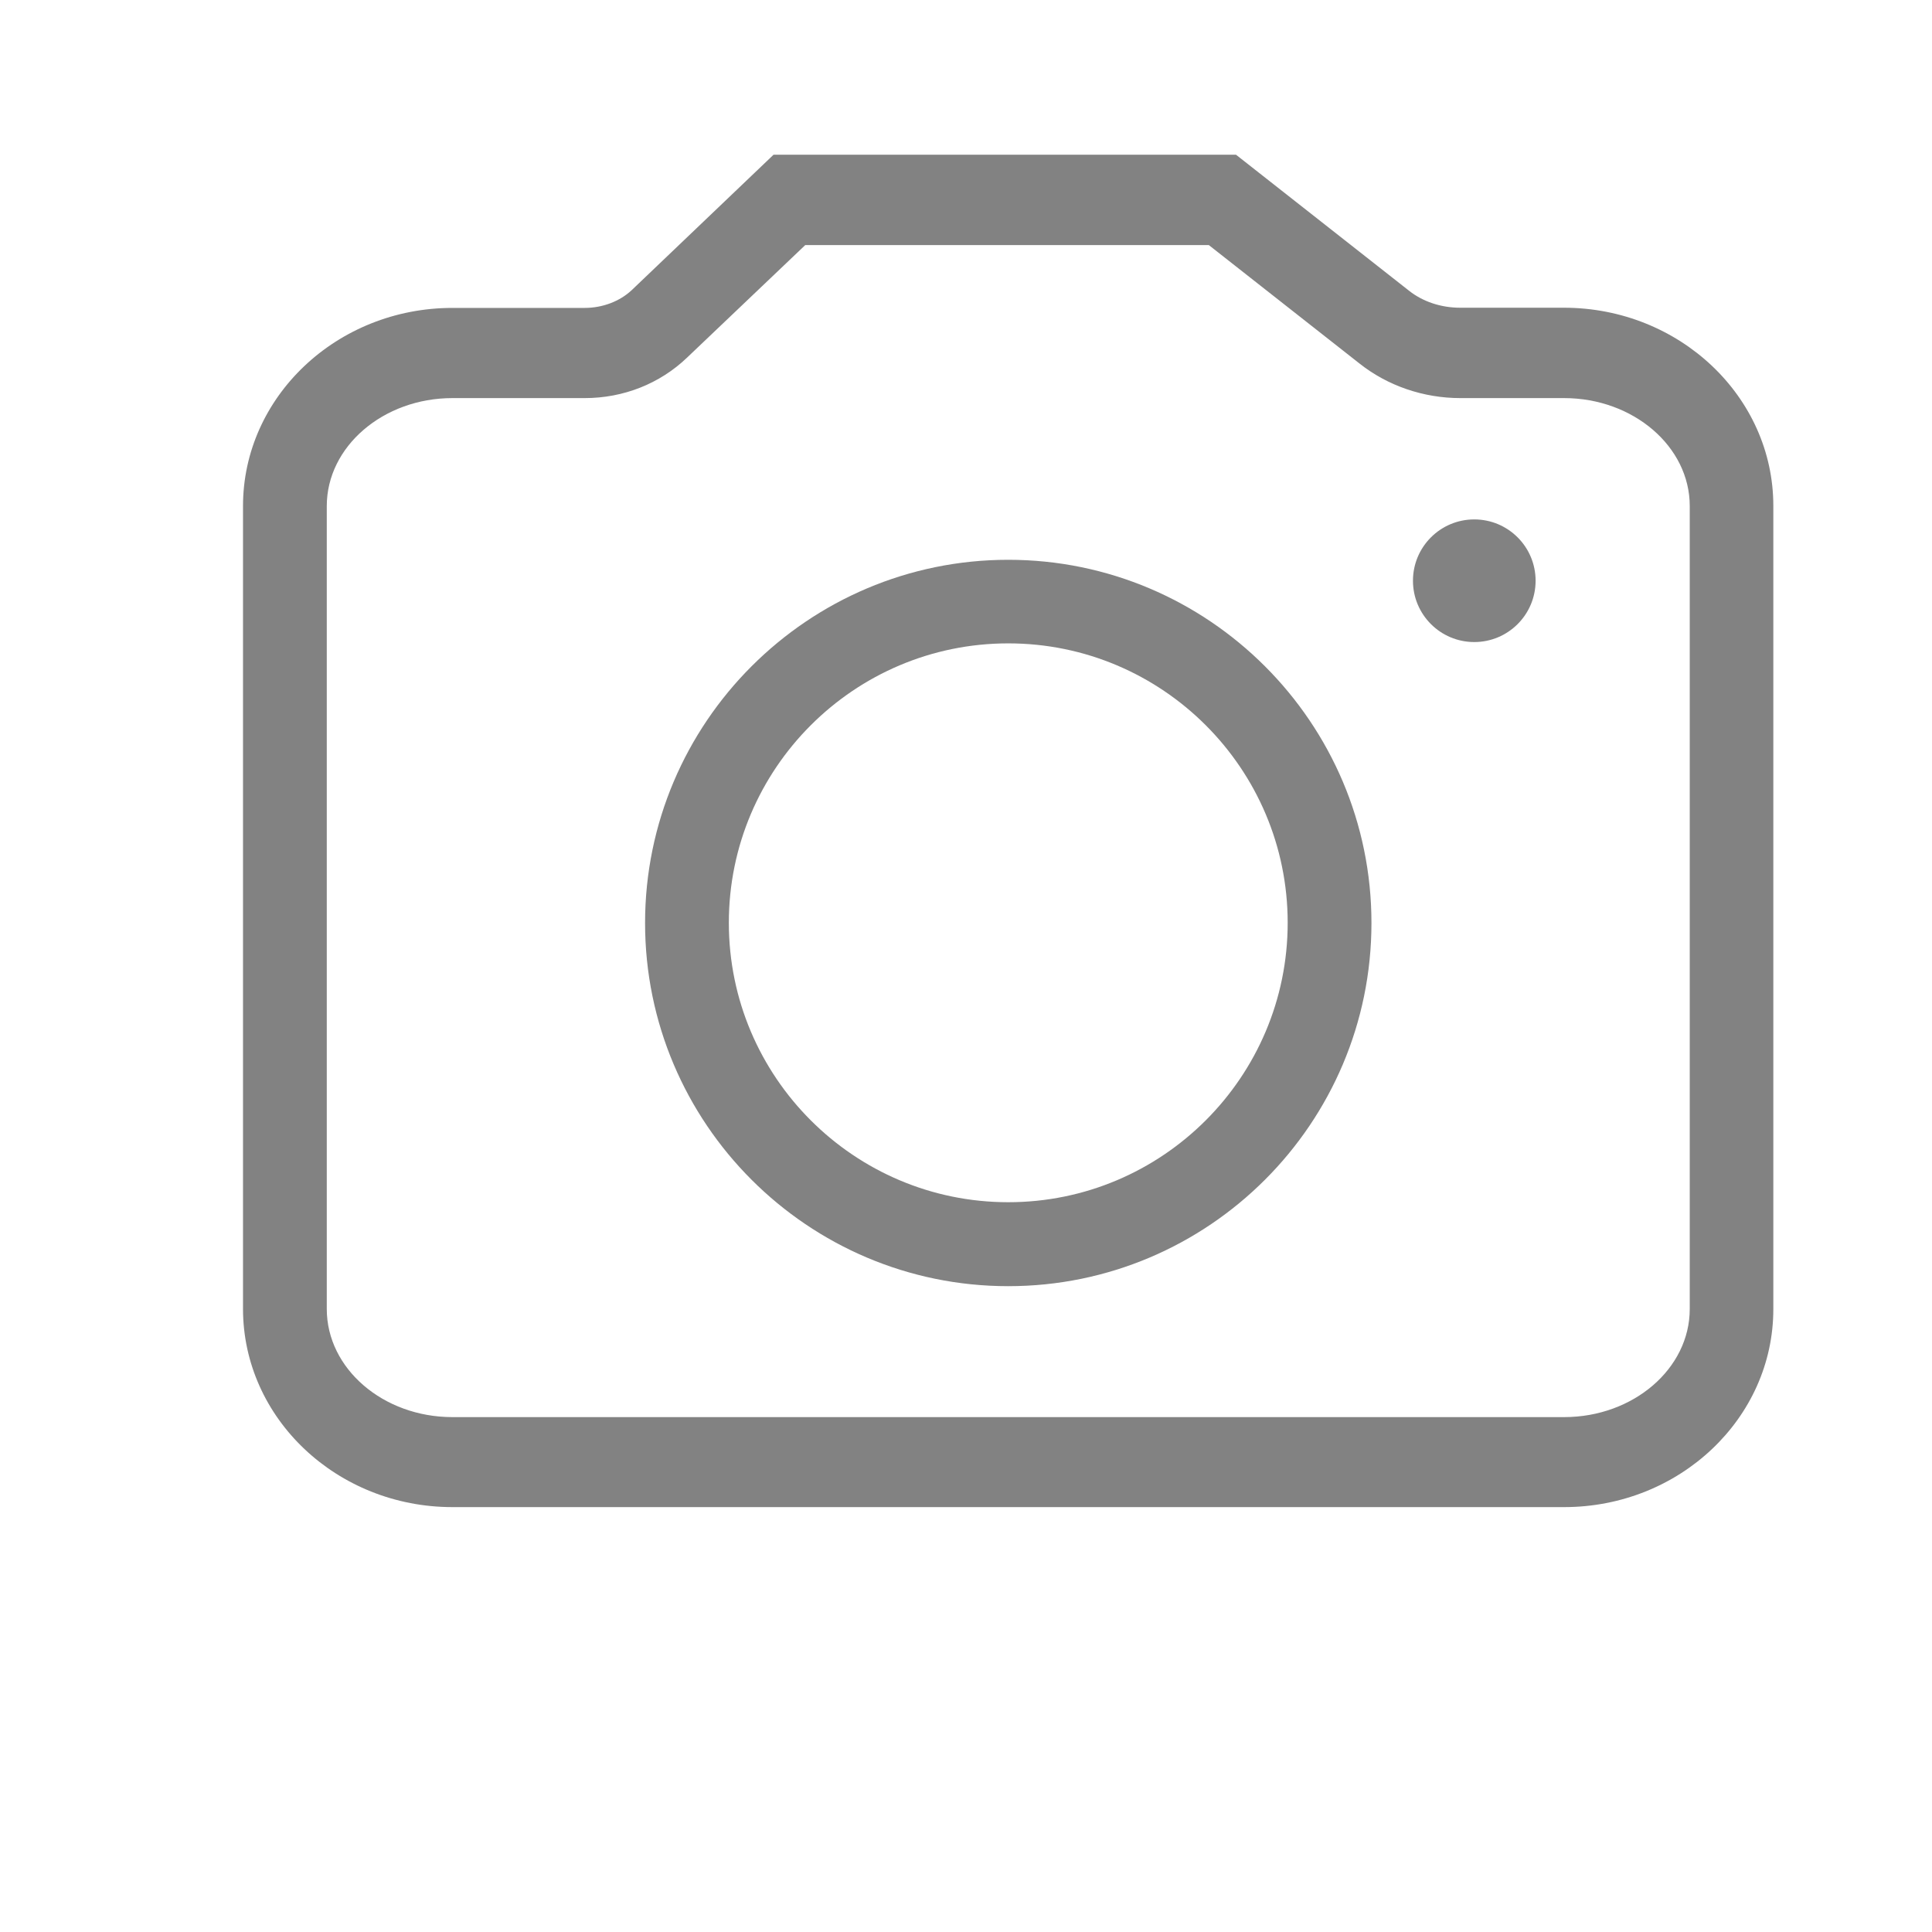
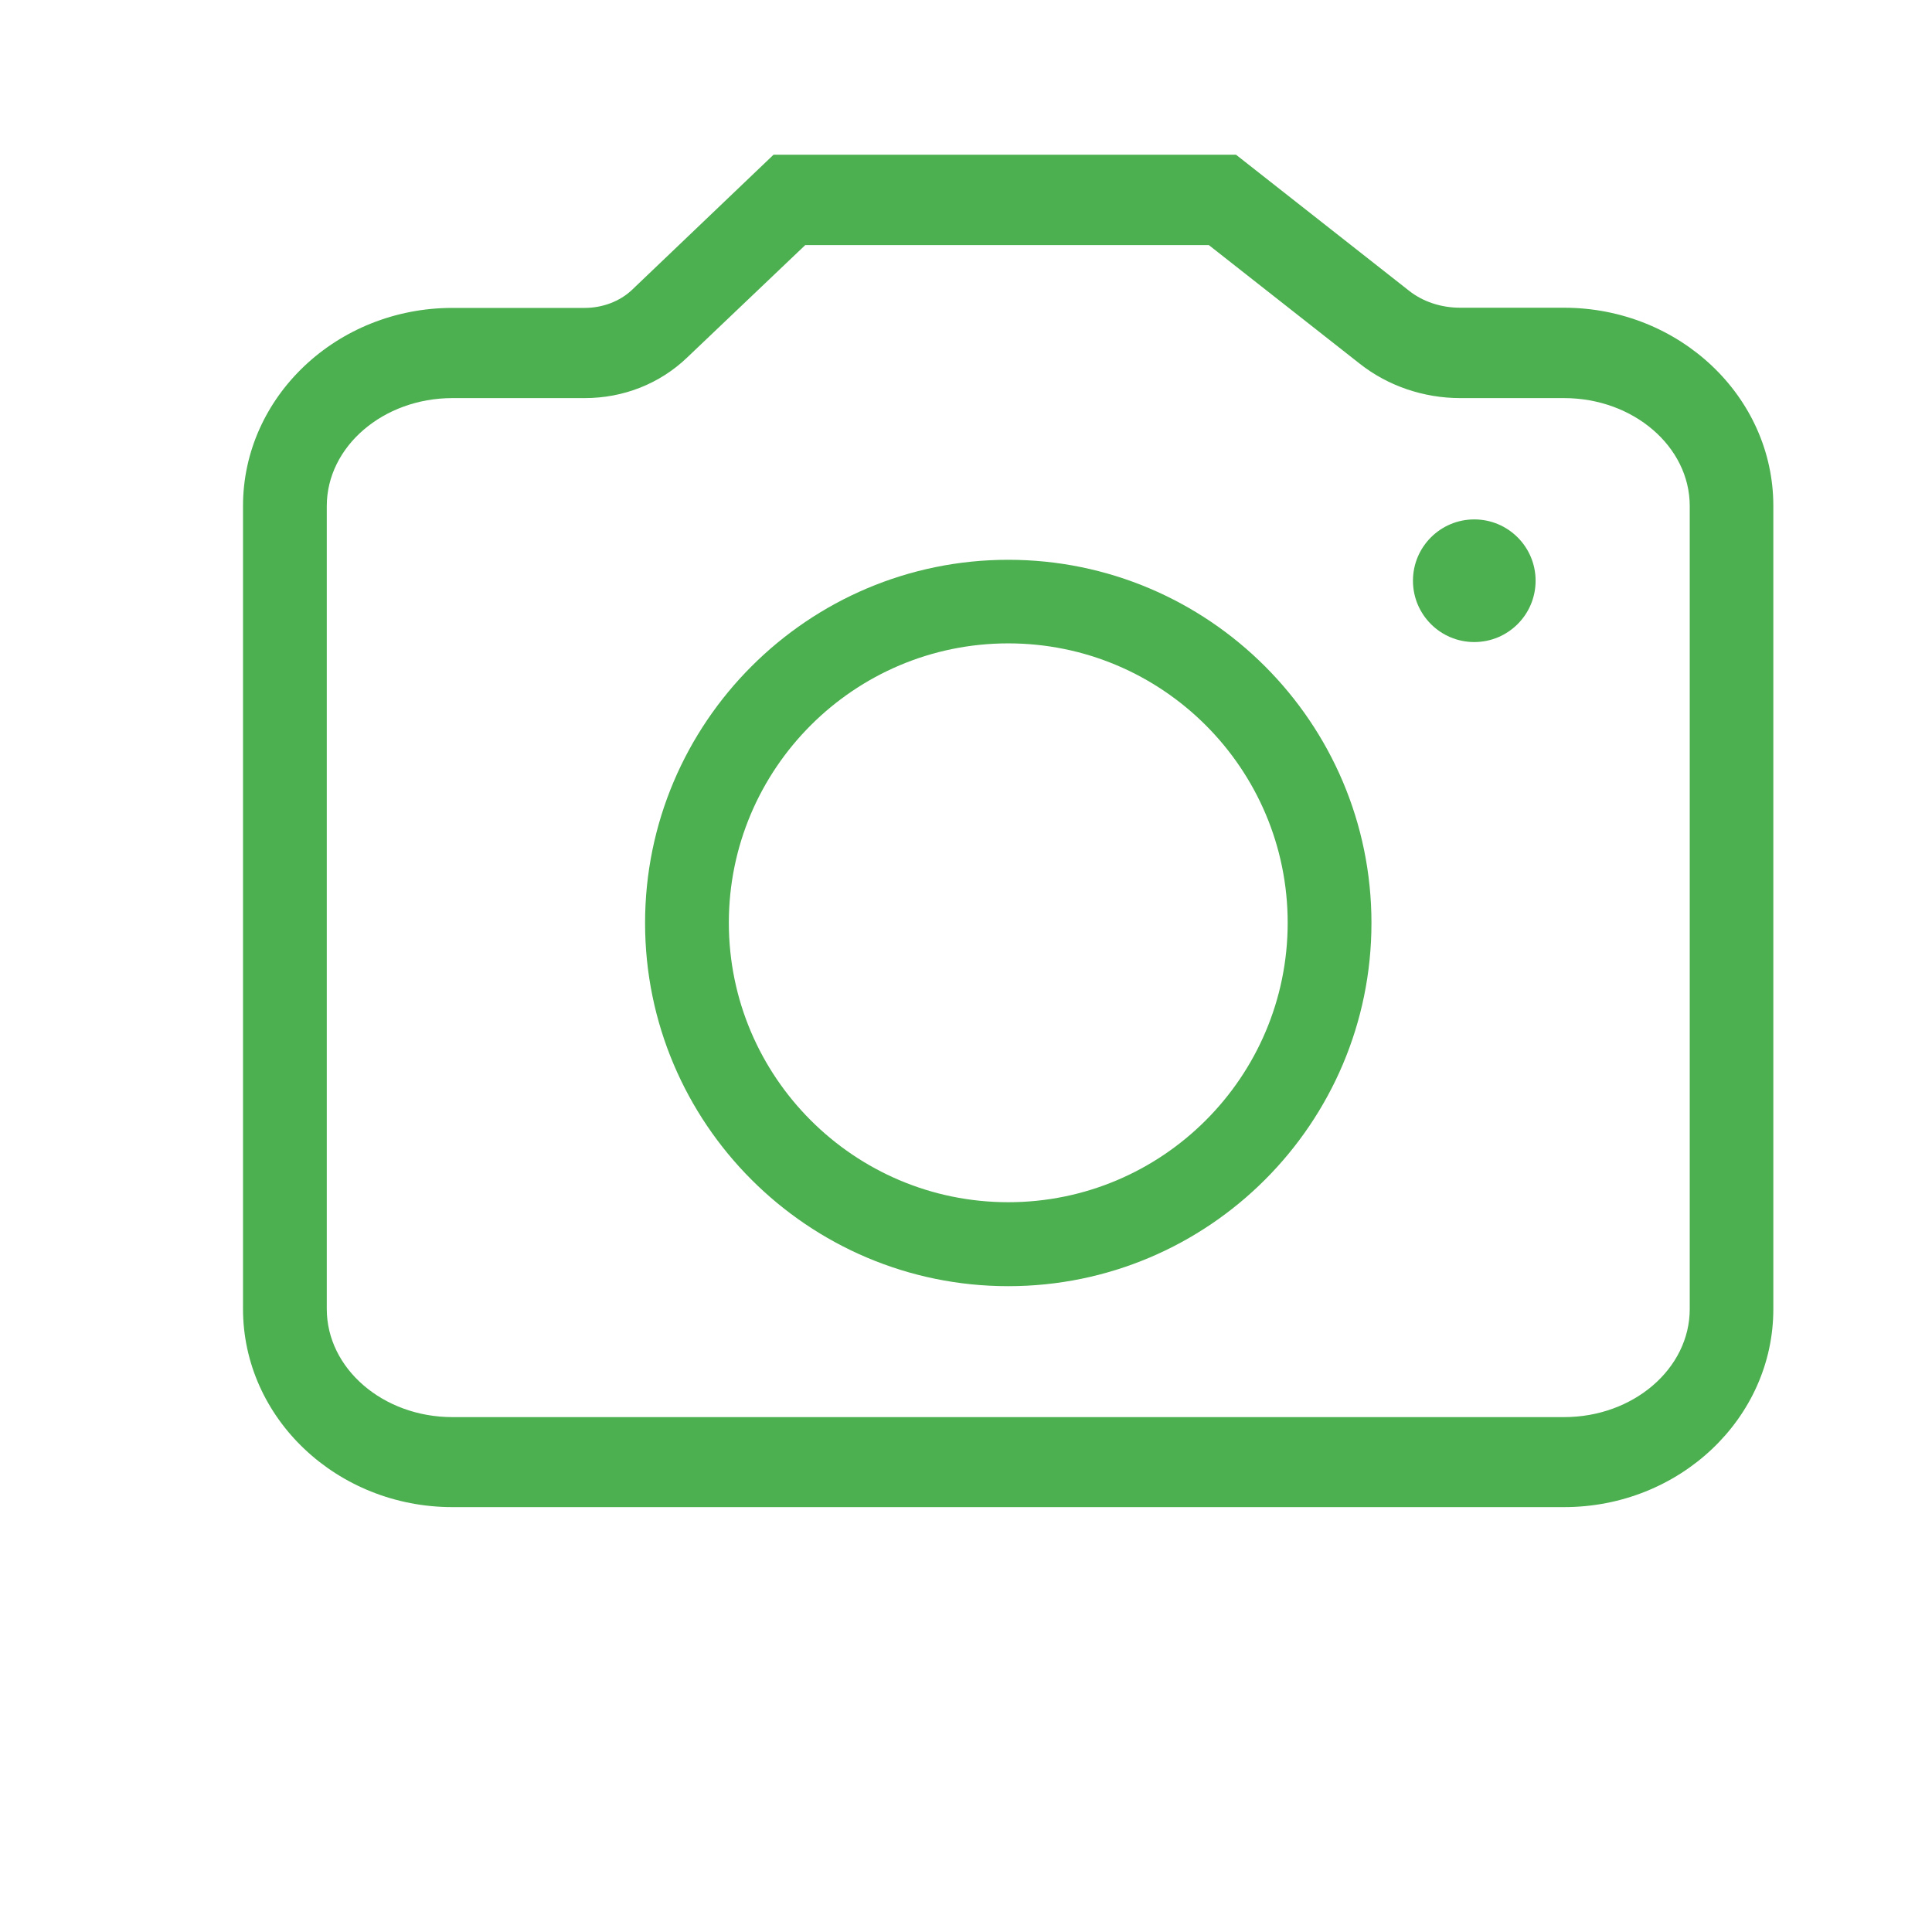
- <svg xmlns="http://www.w3.org/2000/svg" t="1744432400798" class="icon" viewBox="0 0 1024 1024" version="1.1" p-id="4547" width="800" height="800">
-   <path d="M829 798.8H239.8c-61.2 0-111-47.1-111-105.1V268.2c0-57.9 49.8-105 111-105h70.1c9.5 0 18.6-3.5 24.9-9.4L410 82h245.1l91.6 72c7.4 5.9 17.1 9.1 27.2 9.1h55c61.2 0 111 47.1 111 105v425.6c0.1 58-49.7 105.1-110.9 105.1zM239.8 211c-36.7 0-66.6 25.7-66.6 57.2v425.6c0 31.6 29.9 57.3 66.6 57.3H829c36.7 0 66.6-25.7 66.6-57.3V268.2c0-31.5-29.9-57.2-66.6-57.2h-55c-19.5 0-38.5-6.5-53.4-18.3l-79.9-62.8H426.8l-62.6 59.6c-14.5 13.9-33.8 21.5-54.3 21.5h-70.1z" fill="#828282" p-id="4548" />
-   <path d="M534.4 681.7c-106.2 0-192.5-86.3-192.5-192.5s86.4-192.5 192.5-192.5S726.9 383 726.9 489.2s-86.3 192.5-192.5 192.5z m0-340.7c-81.7 0-148.1 66.4-148.1 148.1 0 81.7 66.4 148.1 148.1 148.1s148.1-66.4 148.1-148.1c0-81.7-66.4-148.1-148.1-148.1z" fill="#828282" p-id="4549" />
-   <path d="M781.4 307.8m-32.5 0a32.5 32.5 0 1 0 65 0 32.5 32.5 0 1 0-65 0Z" fill="#828282" p-id="4550" />
+ <svg xmlns="http://www.w3.org/2000/svg" t="1744432524493" class="icon" viewBox="0 0 1024 1024" version="1.1" p-id="1760" width="800" height="800">
+   <path d="M829 798.8H239.8c-61.2 0-111-47.1-111-105.1V268.2c0-57.9 49.8-105 111-105h70.1c9.5 0 18.6-3.5 24.9-9.4L410 82h245.1l91.6 72c7.4 5.9 17.1 9.1 27.2 9.1h55c61.2 0 111 47.1 111 105v425.6c0.1 58-49.7 105.1-110.9 105.1zM239.8 211c-36.7 0-66.6 25.7-66.6 57.2v425.6c0 31.6 29.9 57.3 66.6 57.3H829c36.7 0 66.6-25.7 66.6-57.3V268.2c0-31.5-29.9-57.2-66.6-57.2h-55c-19.5 0-38.5-6.5-53.4-18.3l-79.9-62.8H426.8l-62.6 59.6c-14.5 13.9-33.8 21.5-54.3 21.5h-70.1z" fill="#4CAF50" p-id="1761" />
+   <path d="M534.4 681.7c-106.2 0-192.5-86.3-192.5-192.5s86.4-192.5 192.5-192.5S726.9 383 726.9 489.2s-86.3 192.5-192.5 192.5z m0-340.7c-81.7 0-148.1 66.4-148.1 148.1 0 81.7 66.4 148.1 148.1 148.1s148.1-66.4 148.1-148.1c0-81.7-66.4-148.1-148.1-148.1z" fill="#4CAF50" p-id="1762" />
+   <path d="M781.4 307.8m-32.5 0a32.5 32.5 0 1 0 65 0 32.5 32.5 0 1 0-65 0Z" fill="#4CAF50" p-id="1763" />
</svg>
